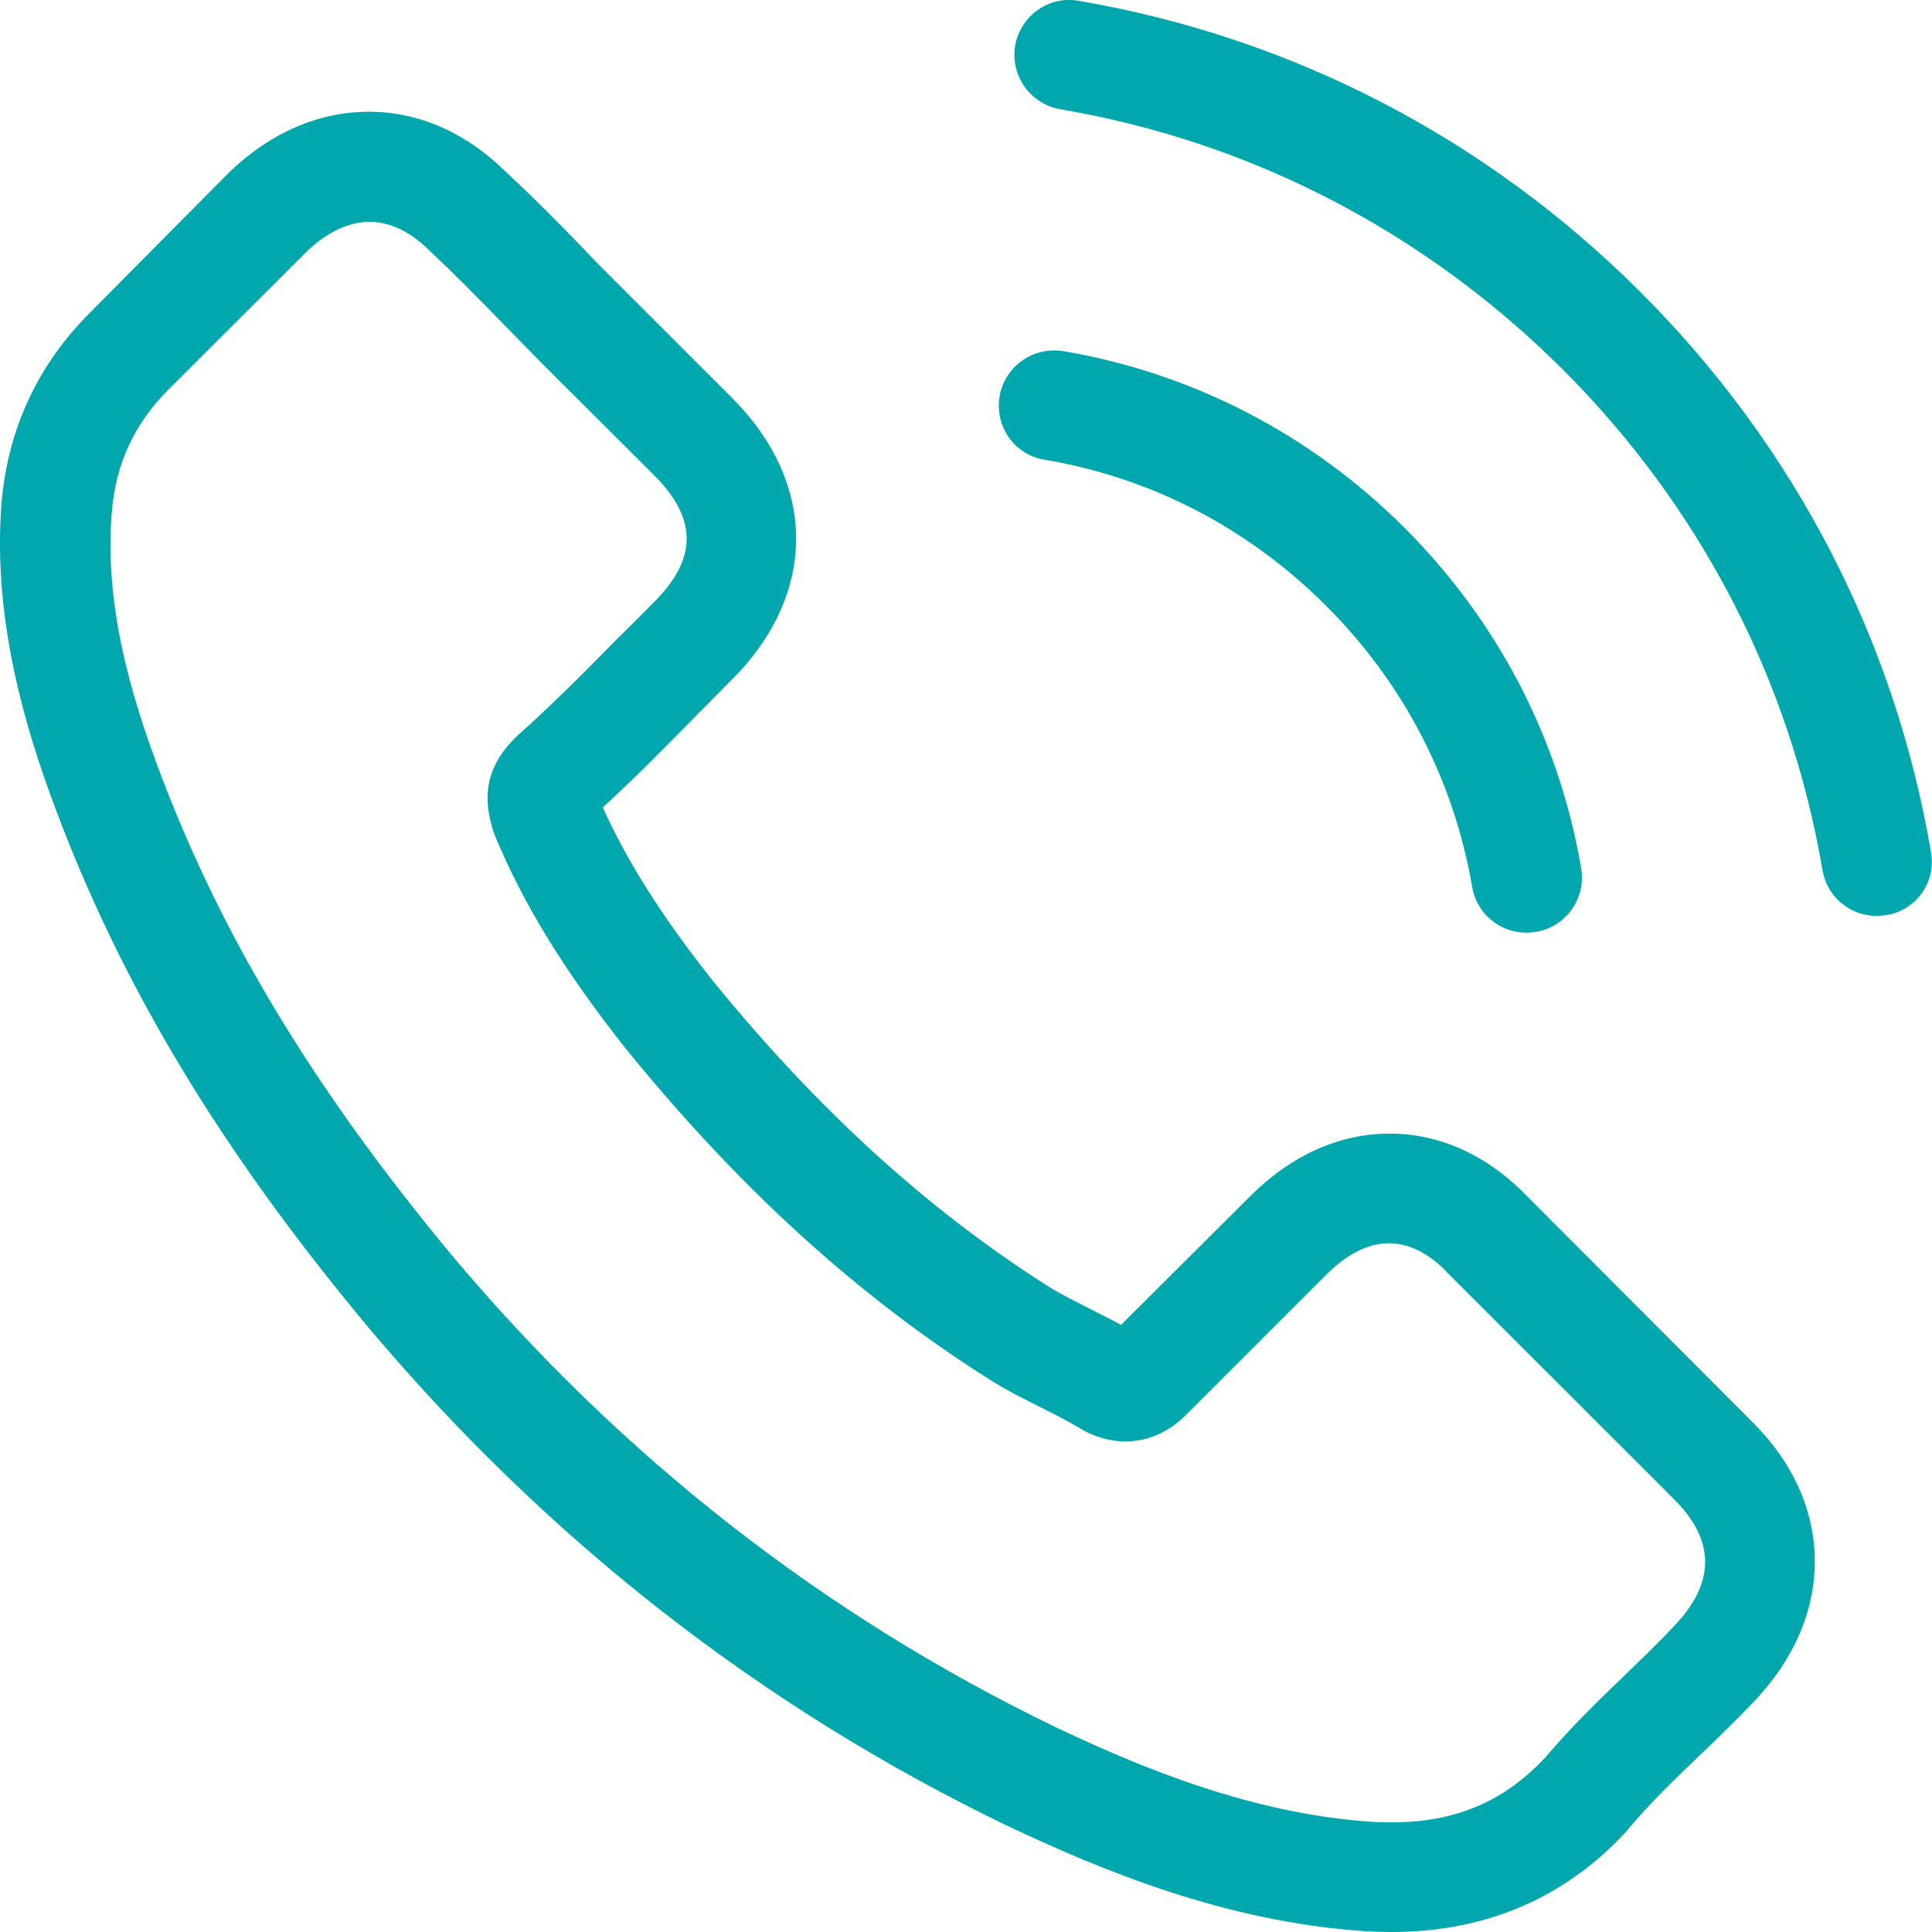
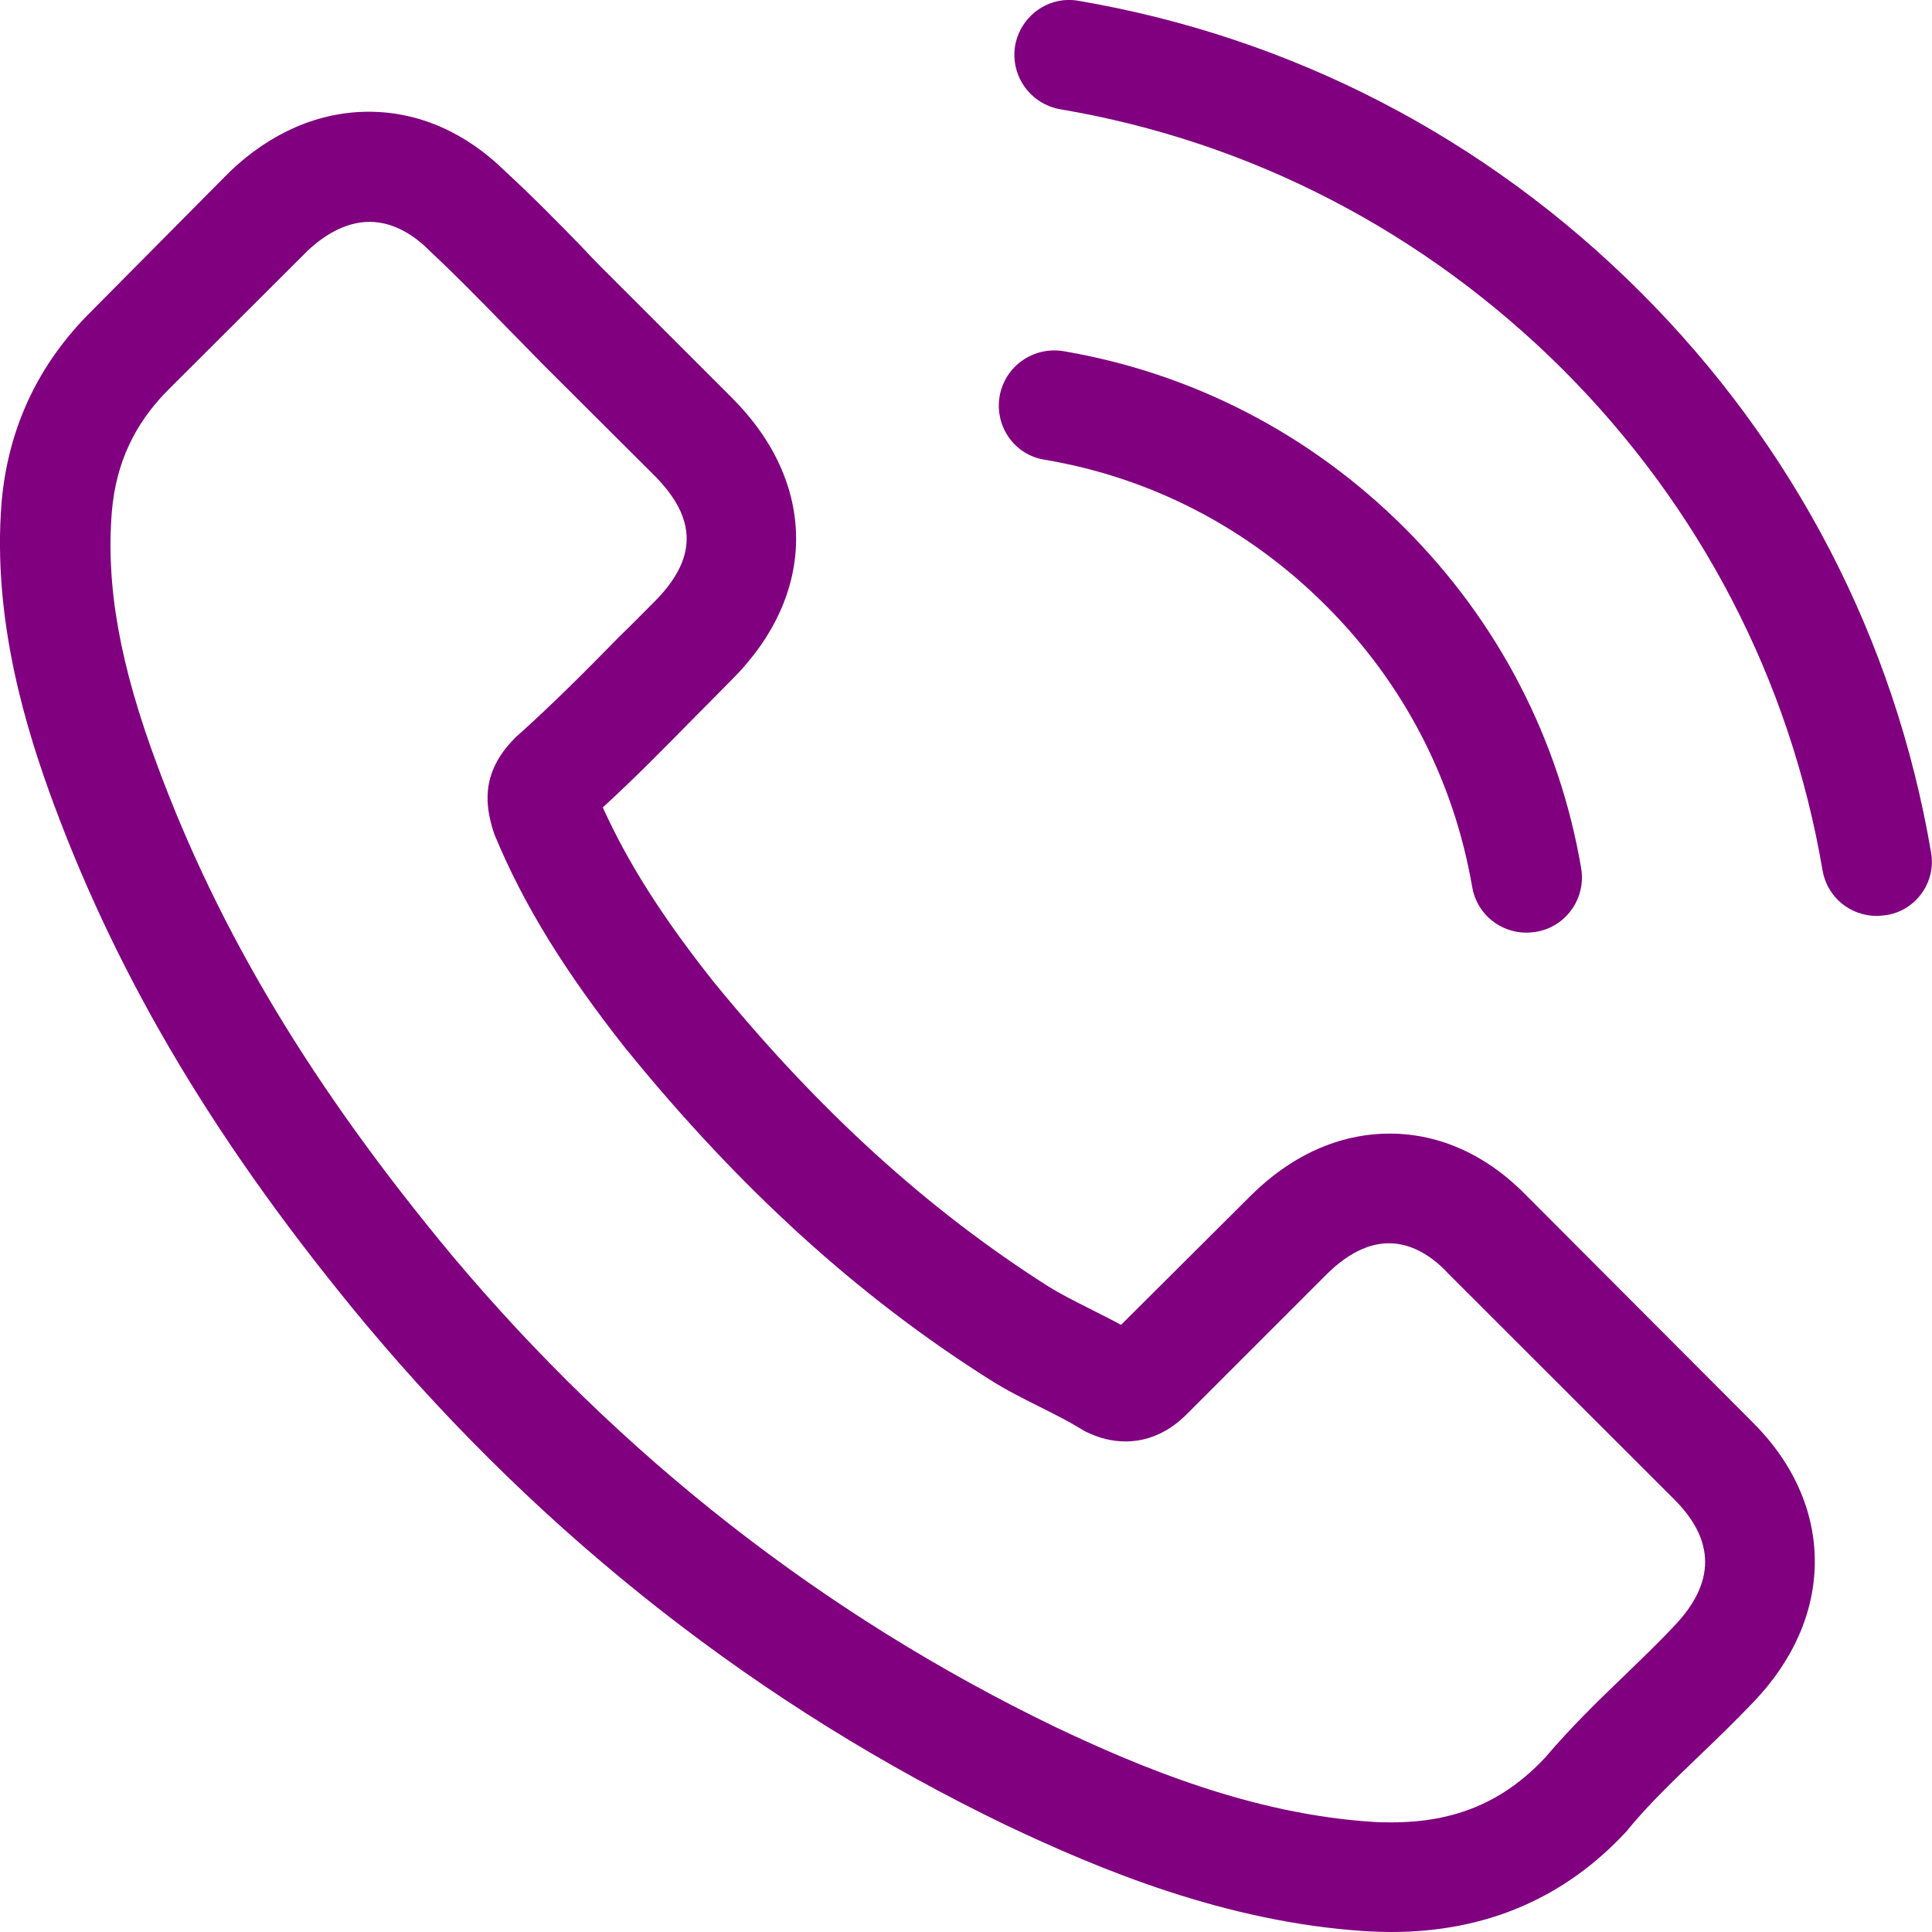
<svg xmlns="http://www.w3.org/2000/svg" width="12" height="12" viewBox="0 0 12 12" fill="none">
-   <path d="M9.489 7.434C9.243 7.178 8.946 7.041 8.632 7.041C8.32 7.041 8.02 7.175 7.764 7.431L6.963 8.229C6.897 8.193 6.831 8.161 6.767 8.128C6.676 8.082 6.59 8.039 6.516 7.993C5.765 7.517 5.083 6.897 4.429 6.094C4.112 5.694 3.899 5.357 3.744 5.015C3.952 4.825 4.145 4.627 4.332 4.437C4.403 4.367 4.474 4.293 4.545 4.222C5.078 3.69 5.078 3.001 4.545 2.47L3.853 1.778C3.774 1.7 3.693 1.619 3.617 1.537C3.465 1.38 3.305 1.218 3.14 1.066C2.894 0.823 2.6 0.694 2.291 0.694C1.981 0.694 1.682 0.823 1.428 1.066C1.426 1.069 1.426 1.069 1.423 1.071L0.561 1.94C0.236 2.264 0.051 2.659 0.01 3.118C-0.05 3.857 0.168 4.546 0.335 4.997C0.746 6.104 1.36 7.13 2.275 8.229C3.386 9.554 4.723 10.6 6.25 11.337C6.833 11.613 7.612 11.939 8.482 11.995C8.535 11.998 8.591 12 8.642 12C9.228 12 9.72 11.79 10.105 11.372C10.108 11.367 10.113 11.364 10.115 11.359C10.247 11.2 10.399 11.055 10.559 10.901C10.668 10.797 10.78 10.688 10.889 10.574C11.14 10.313 11.272 10.009 11.272 9.698C11.272 9.384 11.137 9.082 10.881 8.829L9.489 7.434ZM10.397 10.101C10.394 10.101 10.394 10.103 10.397 10.101C10.298 10.207 10.197 10.303 10.087 10.41C9.923 10.567 9.755 10.731 9.598 10.916C9.342 11.19 9.04 11.319 8.644 11.319C8.606 11.319 8.566 11.319 8.528 11.316C7.774 11.268 7.074 10.974 6.549 10.724C5.114 10.03 3.853 9.044 2.806 7.796C1.941 6.755 1.362 5.792 0.979 4.759C0.743 4.128 0.657 3.637 0.695 3.174C0.721 2.877 0.835 2.632 1.045 2.421L1.91 1.558C2.034 1.441 2.166 1.378 2.296 1.378C2.455 1.378 2.585 1.474 2.666 1.555C2.669 1.558 2.671 1.56 2.674 1.563C2.828 1.707 2.975 1.857 3.13 2.016C3.209 2.097 3.29 2.178 3.371 2.262L4.064 2.953C4.332 3.222 4.332 3.47 4.064 3.738C3.99 3.812 3.919 3.885 3.845 3.956C3.632 4.174 3.429 4.377 3.209 4.574C3.204 4.579 3.199 4.582 3.196 4.587C2.978 4.805 3.019 5.017 3.064 5.162C3.067 5.169 3.069 5.177 3.072 5.185C3.252 5.62 3.506 6.031 3.891 6.519L3.894 6.522C4.594 7.383 5.332 8.054 6.146 8.568C6.25 8.634 6.356 8.687 6.458 8.738C6.549 8.784 6.635 8.827 6.709 8.872C6.719 8.877 6.729 8.885 6.739 8.89C6.826 8.933 6.907 8.953 6.991 8.953C7.201 8.953 7.333 8.822 7.376 8.779L8.243 7.912C8.33 7.826 8.467 7.722 8.626 7.722C8.784 7.722 8.913 7.821 8.992 7.907C8.994 7.91 8.994 7.91 8.997 7.912L10.394 9.308C10.656 9.566 10.656 9.832 10.397 10.101Z" fill="#00A7AC" />
-   <path d="M6.486 2.855C7.15 2.966 7.754 3.28 8.236 3.762C8.718 4.243 9.03 4.846 9.144 5.509C9.172 5.676 9.317 5.793 9.481 5.793C9.502 5.793 9.519 5.79 9.54 5.788C9.727 5.757 9.852 5.58 9.821 5.393C9.684 4.59 9.304 3.858 8.723 3.278C8.142 2.698 7.409 2.318 6.605 2.181C6.417 2.151 6.242 2.275 6.209 2.46C6.177 2.645 6.298 2.824 6.486 2.855Z" fill="#00A7AC" />
-   <path d="M11.994 5.294C11.769 3.971 11.145 2.768 10.186 1.811C9.227 0.854 8.022 0.231 6.699 0.005C6.513 -0.028 6.338 0.099 6.305 0.284C6.275 0.471 6.399 0.646 6.587 0.679C7.769 0.879 8.847 1.439 9.704 2.292C10.561 3.148 11.119 4.225 11.32 5.405C11.348 5.572 11.492 5.689 11.657 5.689C11.677 5.689 11.695 5.686 11.715 5.684C11.901 5.656 12.027 5.478 11.994 5.294Z" fill="#00A7AC" />
+   <path d="M9.489 7.434C9.243 7.178 8.946 7.041 8.632 7.041C8.32 7.041 8.02 7.175 7.764 7.431L6.963 8.229C6.897 8.193 6.831 8.161 6.767 8.128C6.676 8.082 6.59 8.039 6.516 7.993C5.765 7.517 5.083 6.897 4.429 6.094C4.112 5.694 3.899 5.357 3.744 5.015C3.952 4.825 4.145 4.627 4.332 4.437C4.403 4.367 4.474 4.293 4.545 4.222C5.078 3.69 5.078 3.001 4.545 2.47L3.853 1.778C3.774 1.7 3.693 1.619 3.617 1.537C3.465 1.38 3.305 1.218 3.14 1.066C2.894 0.823 2.6 0.694 2.291 0.694C1.981 0.694 1.682 0.823 1.428 1.066C1.426 1.069 1.426 1.069 1.423 1.071L0.561 1.94C0.236 2.264 0.051 2.659 0.01 3.118C-0.05 3.857 0.168 4.546 0.335 4.997C0.746 6.104 1.36 7.13 2.275 8.229C3.386 9.554 4.723 10.6 6.25 11.337C6.833 11.613 7.612 11.939 8.482 11.995C8.535 11.998 8.591 12 8.642 12C9.228 12 9.72 11.79 10.105 11.372C10.108 11.367 10.113 11.364 10.115 11.359C10.247 11.2 10.399 11.055 10.559 10.901C10.668 10.797 10.78 10.688 10.889 10.574C11.14 10.313 11.272 10.009 11.272 9.698C11.272 9.384 11.137 9.082 10.881 8.829L9.489 7.434ZM10.397 10.101C10.394 10.101 10.394 10.103 10.397 10.101C10.298 10.207 10.197 10.303 10.087 10.41C9.923 10.567 9.755 10.731 9.598 10.916C9.342 11.19 9.04 11.319 8.644 11.319C8.606 11.319 8.566 11.319 8.528 11.316C7.774 11.268 7.074 10.974 6.549 10.724C5.114 10.03 3.853 9.044 2.806 7.796C1.941 6.755 1.362 5.792 0.979 4.759C0.743 4.128 0.657 3.637 0.695 3.174C0.721 2.877 0.835 2.632 1.045 2.421L1.91 1.558C2.034 1.441 2.166 1.378 2.296 1.378C2.455 1.378 2.585 1.474 2.666 1.555C2.669 1.558 2.671 1.56 2.674 1.563C2.828 1.707 2.975 1.857 3.13 2.016C3.209 2.097 3.29 2.178 3.371 2.262L4.064 2.953C4.332 3.222 4.332 3.47 4.064 3.738C3.99 3.812 3.919 3.885 3.845 3.956C3.632 4.174 3.429 4.377 3.209 4.574C3.204 4.579 3.199 4.582 3.196 4.587C2.978 4.805 3.019 5.017 3.064 5.162C3.067 5.169 3.069 5.177 3.072 5.185C3.252 5.62 3.506 6.031 3.891 6.519L3.894 6.522C4.594 7.383 5.332 8.054 6.146 8.568C6.25 8.634 6.356 8.687 6.458 8.738C6.549 8.784 6.635 8.827 6.709 8.872C6.719 8.877 6.729 8.885 6.739 8.89C6.826 8.933 6.907 8.953 6.991 8.953C7.201 8.953 7.333 8.822 7.376 8.779L8.243 7.912C8.33 7.826 8.467 7.722 8.626 7.722C8.784 7.722 8.913 7.821 8.992 7.907C8.994 7.91 8.994 7.91 8.997 7.912L10.394 9.308C10.656 9.566 10.656 9.832 10.397 10.101Z" fill="#800080" />
+   <path d="M6.486 2.855C7.15 2.966 7.754 3.28 8.236 3.762C8.718 4.243 9.03 4.846 9.144 5.509C9.172 5.676 9.317 5.793 9.481 5.793C9.502 5.793 9.519 5.79 9.54 5.788C9.727 5.757 9.852 5.58 9.821 5.393C9.684 4.59 9.304 3.858 8.723 3.278C8.142 2.698 7.409 2.318 6.605 2.181C6.417 2.151 6.242 2.275 6.209 2.46C6.177 2.645 6.298 2.824 6.486 2.855Z" fill="#800080" />
+   <path d="M11.994 5.294C11.769 3.971 11.145 2.768 10.186 1.811C9.227 0.854 8.022 0.231 6.699 0.005C6.513 -0.028 6.338 0.099 6.305 0.284C6.275 0.471 6.399 0.646 6.587 0.679C7.769 0.879 8.847 1.439 9.704 2.292C10.561 3.148 11.119 4.225 11.32 5.405C11.348 5.572 11.492 5.689 11.657 5.689C11.677 5.689 11.695 5.686 11.715 5.684C11.901 5.656 12.027 5.478 11.994 5.294Z" fill="#800080" />
</svg>
